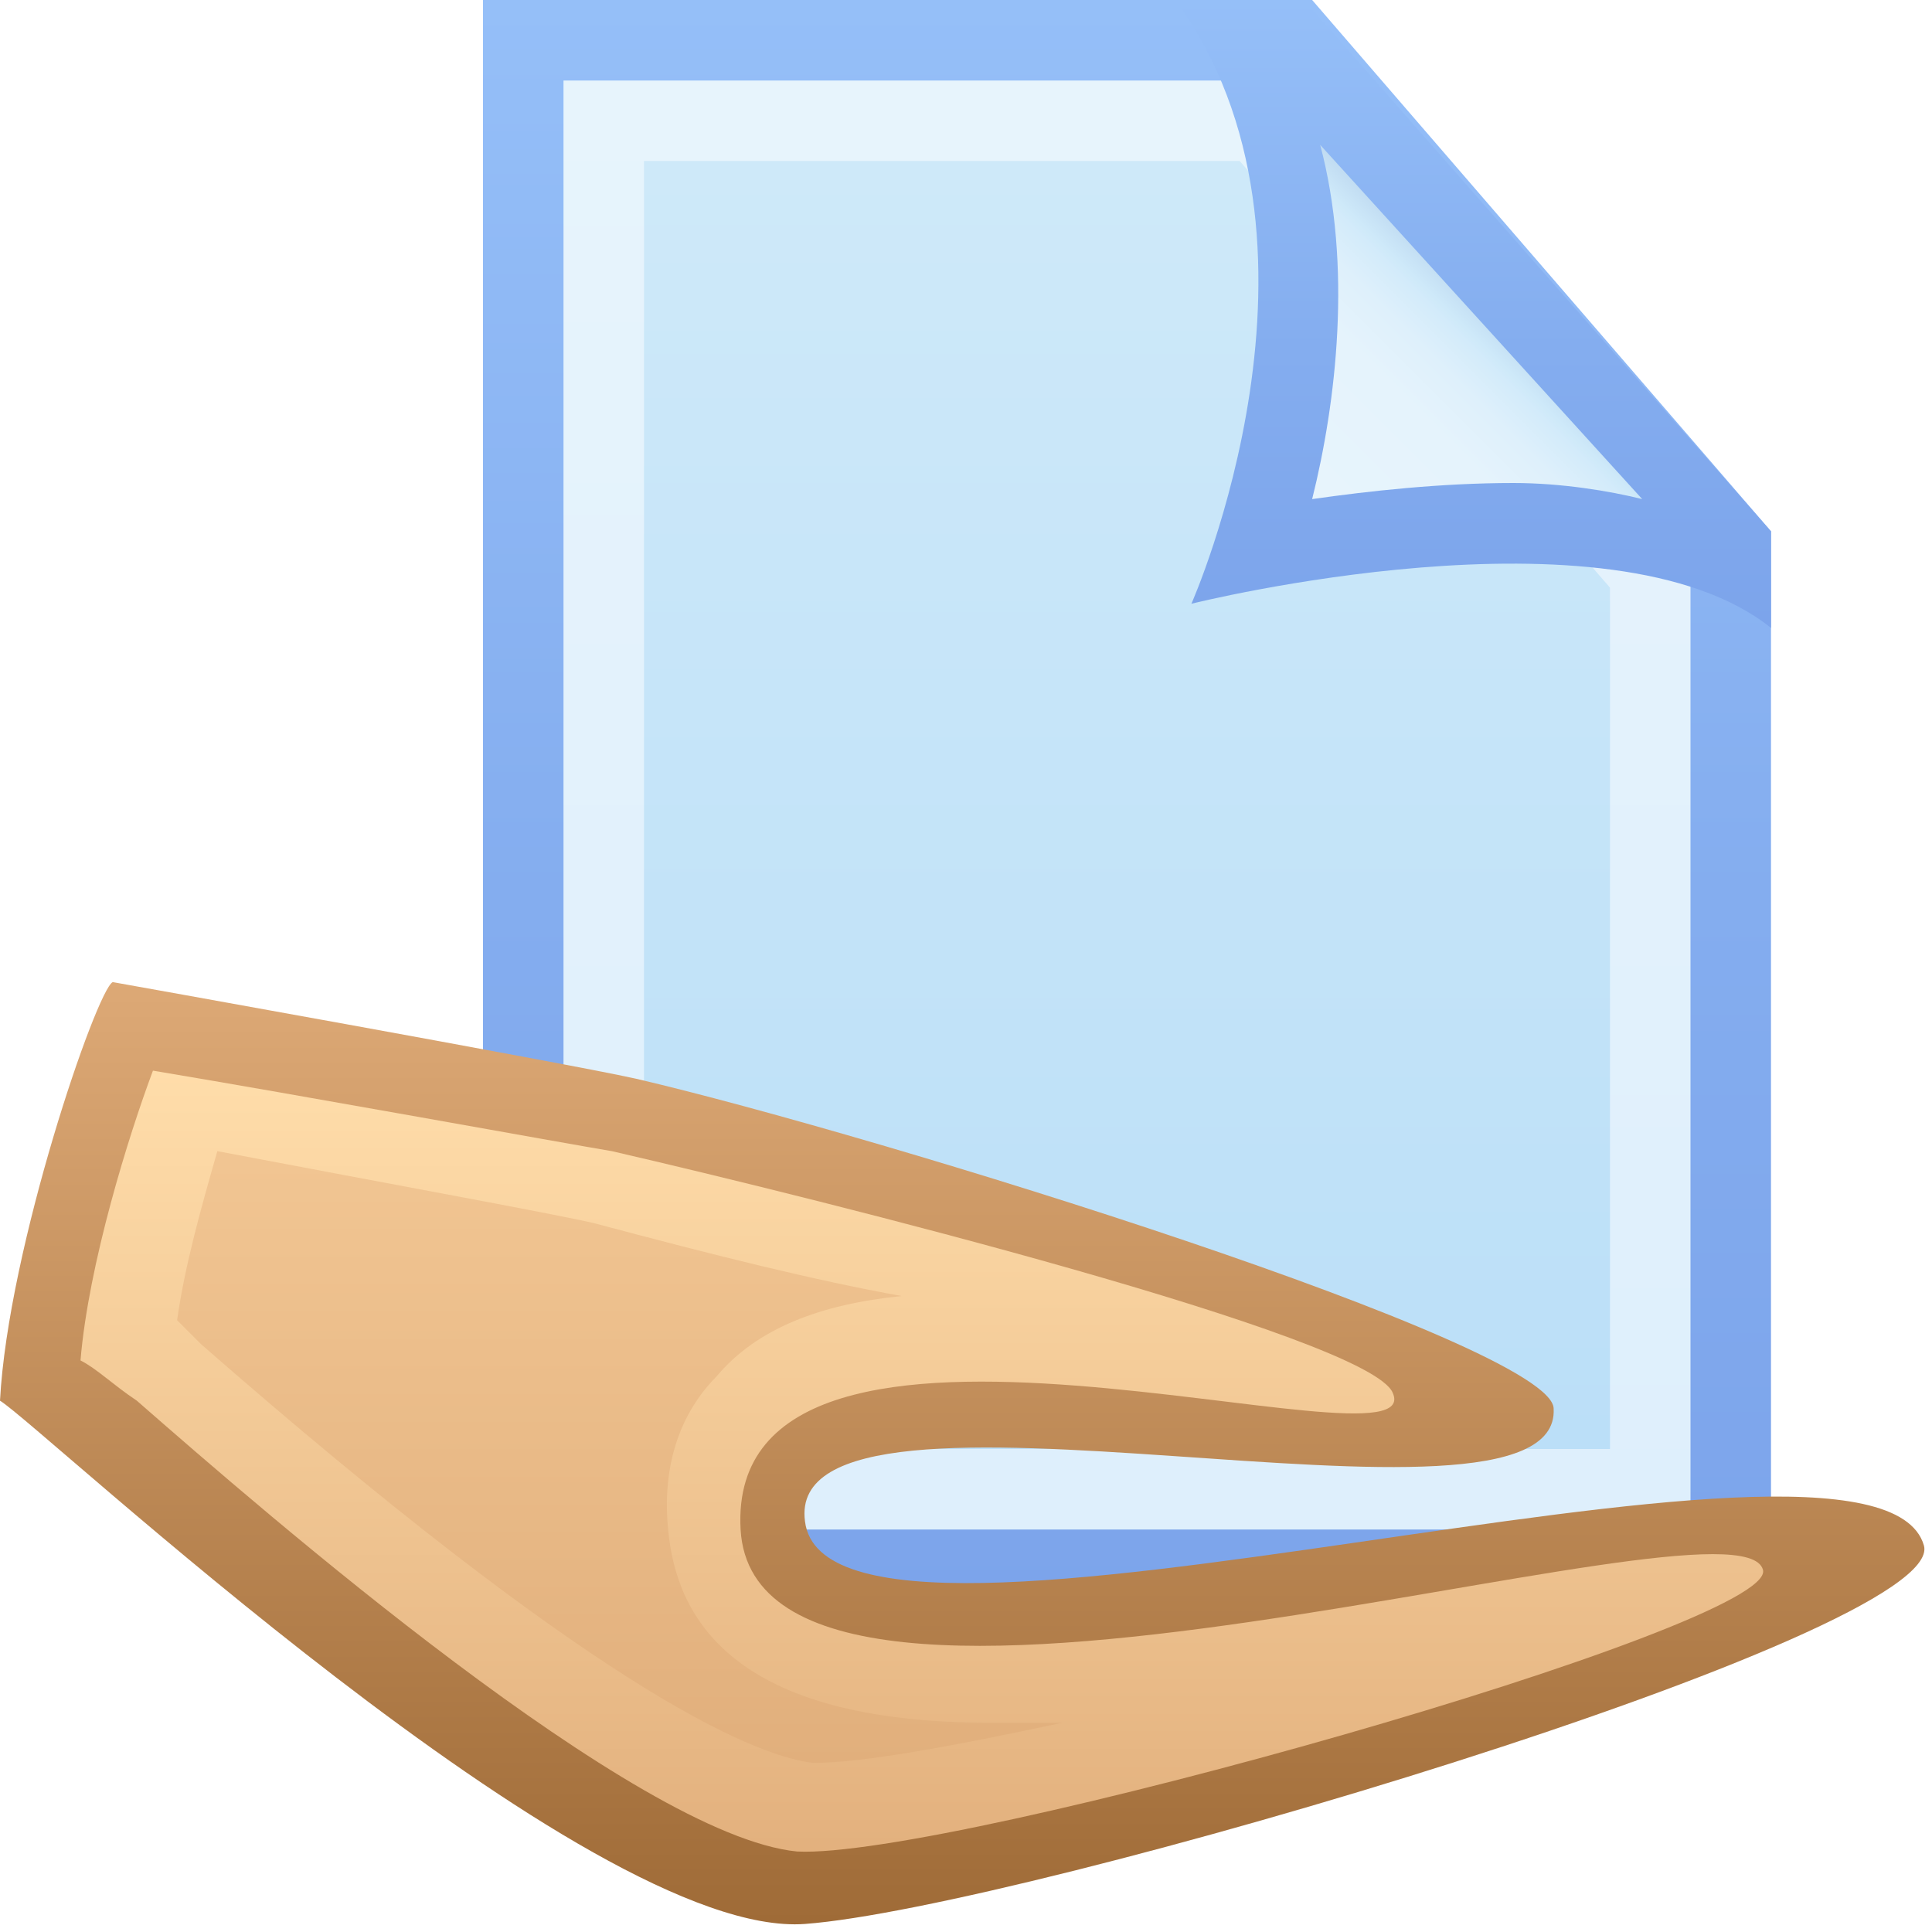
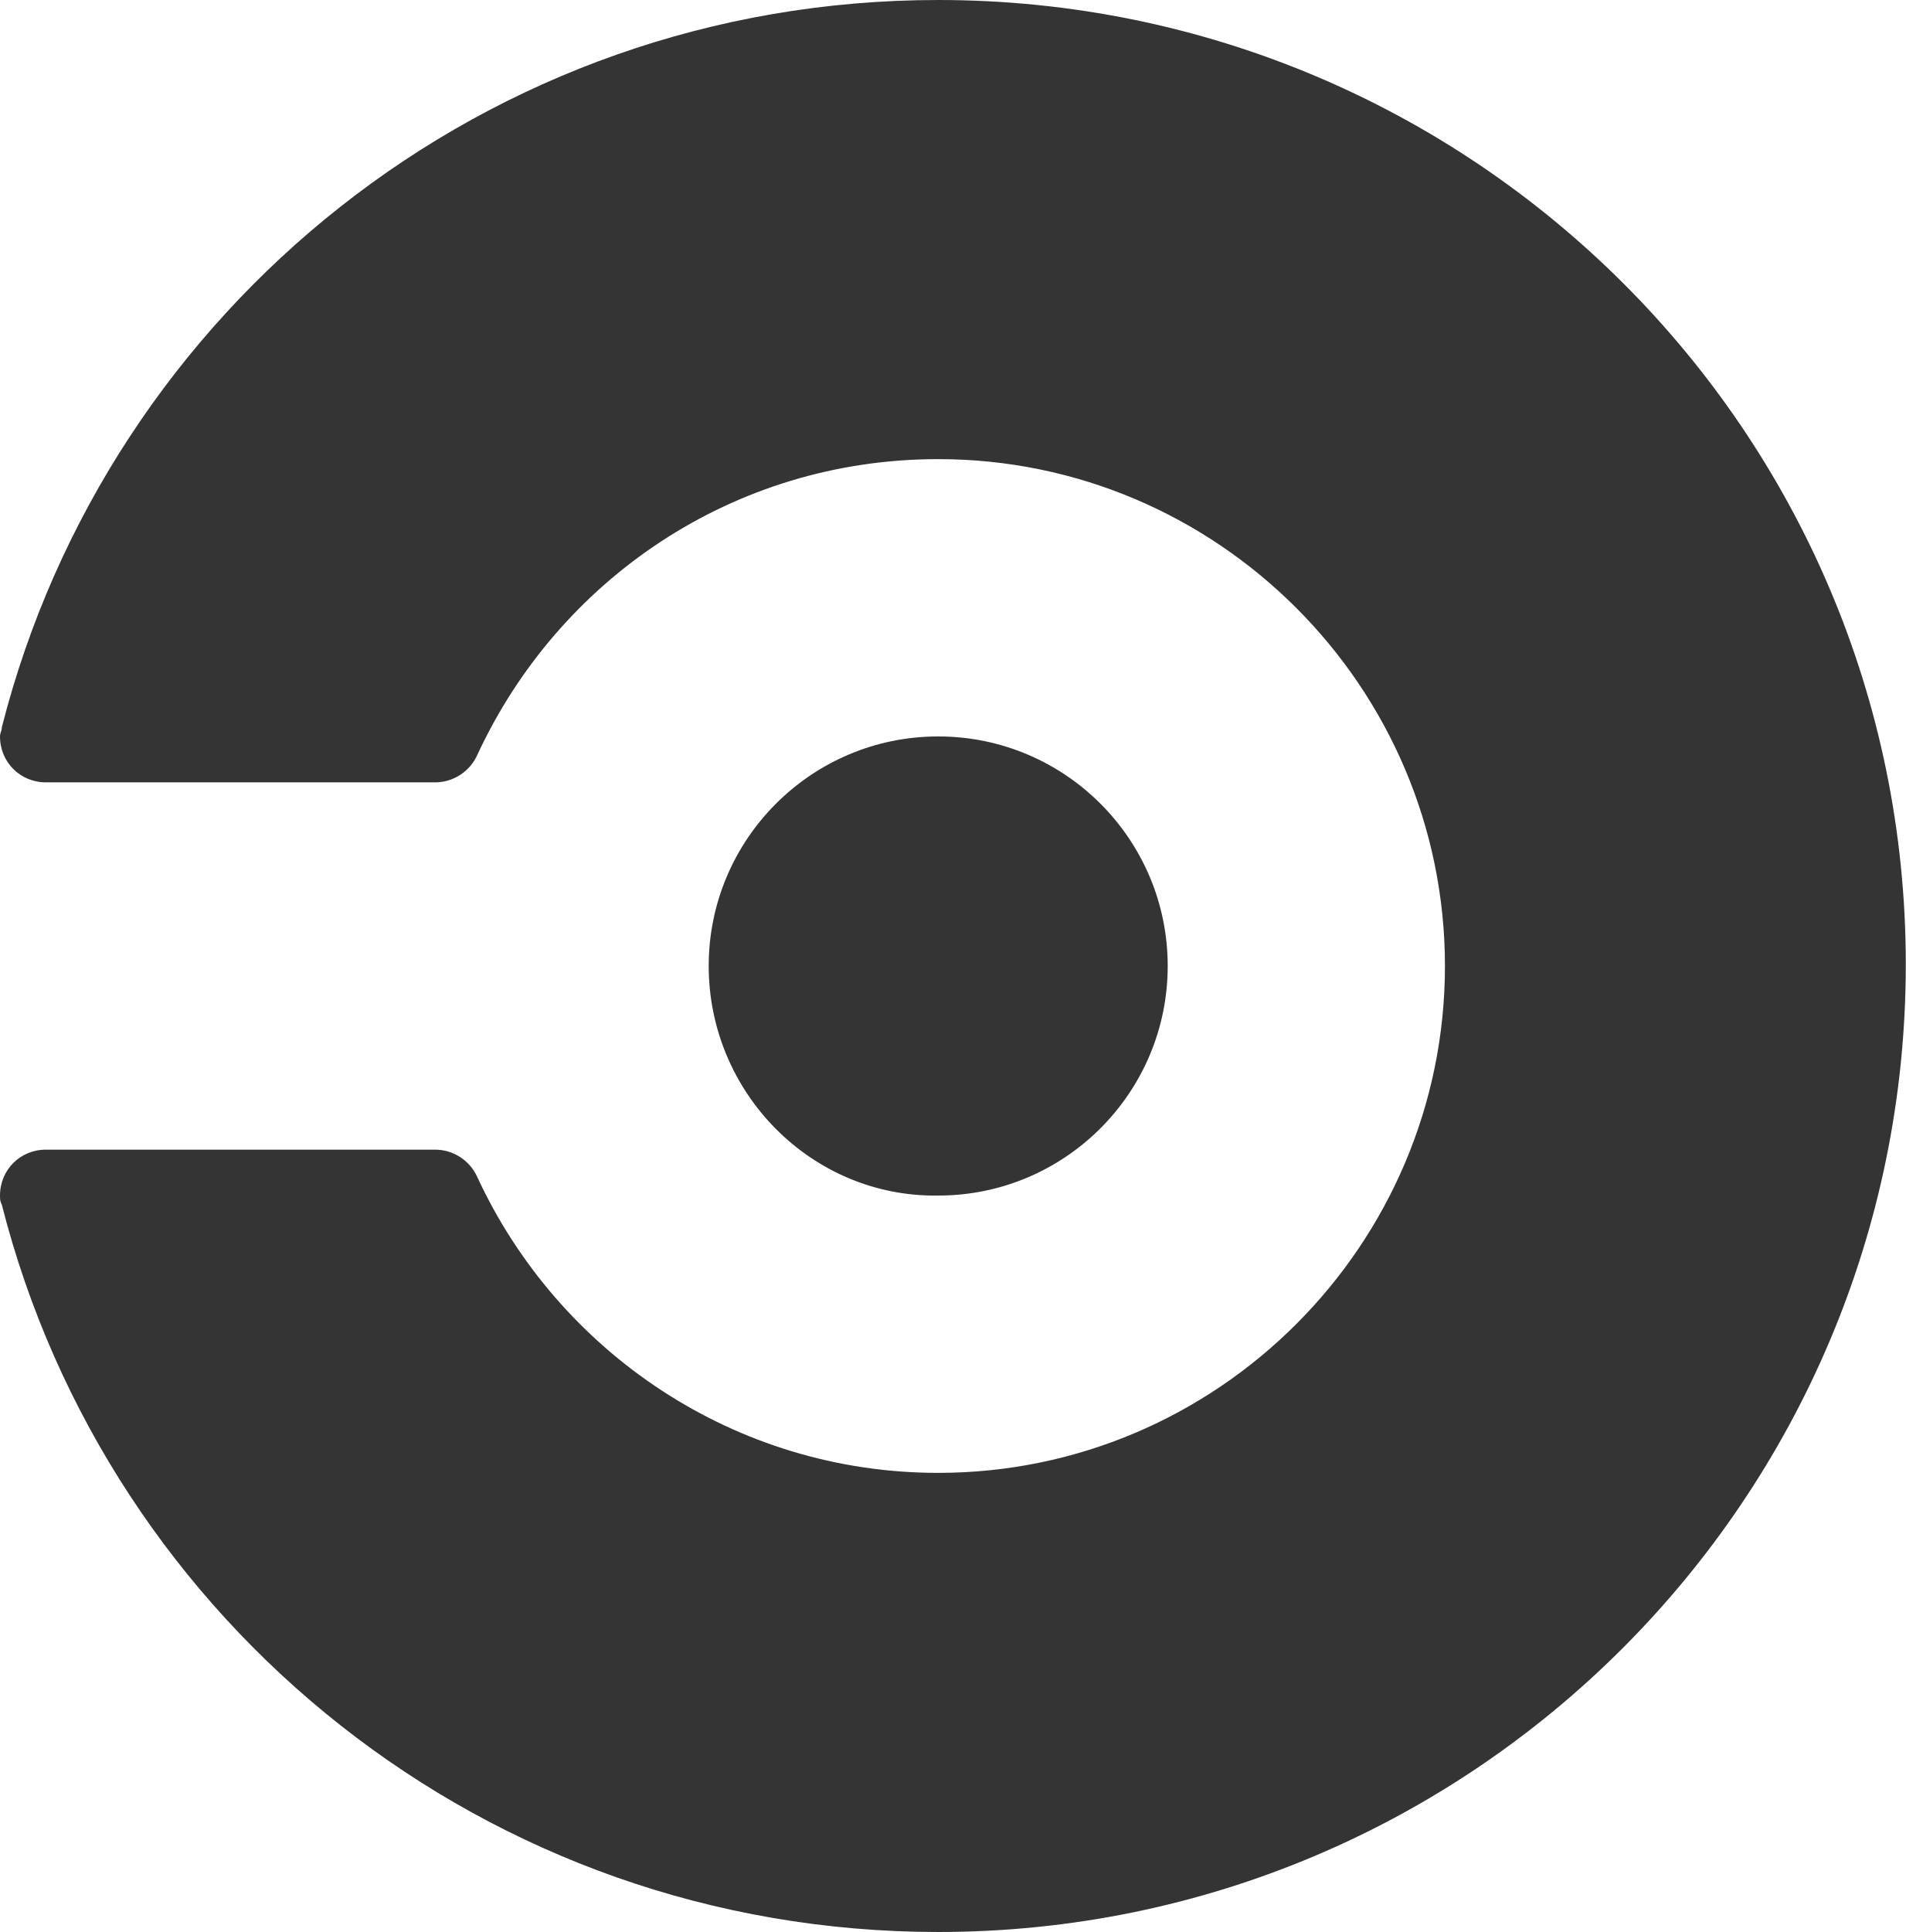
- <svg xmlns="http://www.w3.org/2000/svg" width="24" height="24" viewBox="0 0 24 24" preserveAspectRatio="xMinYMid meet" overflow="visible">
-   <linearGradient id="a" gradientUnits="userSpaceOnUse" x1="14.005" x2="14.005" y2="20">
-     <stop offset="0" stop-color="#95BFF8" />
-     <stop offset=".557" stop-color="#84ADEF" />
-     <stop offset="1" stop-color="#7CA4EB" />
-   </linearGradient>
-   <path fill="url(#a)" d="M16.3 0H6v20h16V6.6" />
-   <linearGradient id="b" gradientUnits="userSpaceOnUse" x1="14.005" y1="1" x2="14.005" y2="19">
-     <stop offset="0" stop-color="#E7F4FC" />
-     <stop offset="1" stop-color="#DEEFFC" />
-   </linearGradient>
-   <path fill="url(#b)" d="M7 19V1h8.8L21 6.9V19" />
-   <linearGradient id="c" gradientUnits="userSpaceOnUse" x1="14.005" y1="2" x2="14.005" y2="18">
-     <stop offset="0" stop-color="#CEE9F9" />
-     <stop offset="1" stop-color="#BBDFF8" />
-   </linearGradient>
-   <path fill="url(#c)" d="M8 18V2h7.4L20 7.3V18" />
-   <linearGradient id="d" gradientUnits="userSpaceOnUse" x1="18.31" x2="18.31" y2="7.785">
-     <stop offset="0" stop-color="#95BFF8" />
-     <stop offset=".557" stop-color="#84ADEF" />
-     <stop offset="1" stop-color="#7CA4EB" />
-   </linearGradient>
-   <path d="M14.8 7.5s5.2-1.3 7.2.3V6.6L16.2 0h-1.6c2.2 3 .2 7.5.2 7.5z" fill="url(#d)" />
-   <linearGradient id="e" gradientUnits="userSpaceOnUse" x1="16.3" y1="6.162" x2="18.591" y2="3.871">
-     <stop offset="0" stop-color="#E7F4FC" />
-     <stop offset=".518" stop-color="#E5F3FC" />
-     <stop offset=".705" stop-color="#DEF0FB" />
-     <stop offset=".837" stop-color="#D3EBFA" />
-     <stop offset=".872" stop-color="#CEE9F9" />
-     <stop offset="1" stop-color="#BDD8F0" />
-   </linearGradient>
-   <path d="M16.3 6.2c.3-1.2.5-2.9.1-4.4l4 4.4c-.4-.1-1-.2-1.6-.2-.9 0-1.8.1-2.5.2z" fill="url(#e)" />
-   <linearGradient id="f" gradientUnits="userSpaceOnUse" x1="11.967" y1="12.167" x2="11.967" y2="23.885">
-     <stop offset="0" stop-color="#DDA976" />
-     <stop offset="1" stop-color="#9F6B37" />
-   </linearGradient>
-   <path d="M10 18.9c-.3-2.2 9.4.5 9.3-1.4 0-.8-8.4-3.4-11.4-4.1-.9-.2-6.5-1.2-6.5-1.2-.2.1-1.3 3.3-1.4 5.2.5.3 7.3 6.7 10 6.5 2.7-.2 14.2-3.6 13.9-4.7-.6-2.1-13.6 2.1-13.9-.3z" fill="url(#f)" />
-   <linearGradient id="g" gradientUnits="userSpaceOnUse" x1="11.489" y1="13.28" x2="11.489" y2="22.934">
-     <stop offset="0" stop-color="#FDA" />
-     <stop offset="1" stop-color="#E3B17E" />
-   </linearGradient>
-   <path d="M1.7 17.4c-.3-.2-.5-.4-.7-.5.1-1.2.6-2.8.9-3.6 1.8.3 5.1.9 5.7 1 2.6.6 9.4 2.3 9.7 3 .5 1.1-8.3-1.9-8.1 1.7.2 3.5 12.4-.6 12.7.5.2.7-10.1 3.6-12 3.5-2-.2-6.6-4.2-8.2-5.6z" fill="url(#g)" />
-   <linearGradient id="h" gradientUnits="userSpaceOnUse" x1="7.593" y1="14.414" x2="7.593" y2="21.934">
-     <stop offset="0" stop-color="#F1C592" />
-     <stop offset="1" stop-color="#E1AF7C" />
-   </linearGradient>
-   <path d="M10.1 21.9c-.8-.1-2.8-1-7.6-5.2l-.3-.3c.1-.7.3-1.4.5-2.1 2.1.4 4.3.8 4.7.9 1.5.4 2.7.7 3.8.9-1 .1-1.8.4-2.3 1-.3.3-.7.9-.6 1.9.1 1.1.8 2.4 4 2.4h.9c-1.4.3-2.5.5-3.1.5z" fill="url(#h)" />
+ <svg xmlns="http://www.w3.org/2000/svg" version="1.1" id="Layer_1" x="0px" y="0px" viewBox="0 0 103.8 105.2" enable-background="new 0 0 200 200" xml:space="preserve" width="103.8" height="105.2">
+   <defs id="defs11" />
+   <path style="fill:#343434" id="path7" d="m 38.6,52.6 c 0,-6.9 5.6,-12.5 12.5,-12.5 6.9,0 12.5,5.6 12.5,12.5 0,6.9 -5.6,12.5 -12.5,12.5 C 44.2,65.2 38.6,59.5 38.6,52.6 Z M 51.1,0 C 26.5,0 5.9,16.8 0.1,39.6 0.1,39.8 0,39.9 0,40.1 c 0,1.4 1.1,2.5 2.5,2.5 l 21.2,0 c 1,0 1.9,-0.6 2.3,-1.5 l 0,0 C 30.4,31.6 39.9,25 51.1,25 66.3,25 78.7,37.4 78.7,52.6 78.7,67.8 66.3,80.2 51.1,80.2 40,80.2 30.4,73.6 26,64.1 l 0,0 c -0.4,-0.9 -1.3,-1.5 -2.3,-1.5 l -21.2,0 c -1.4,0 -2.5,1.1 -2.5,2.5 0,0.2 0,0.3 0.1,0.5 5.8,22.8 26.4,39.6 51,39.6 29.1,0 52.7,-23.6 52.7,-52.7 C 103.8,23.5 80.2,0 51.1,0 Z" />
</svg>
